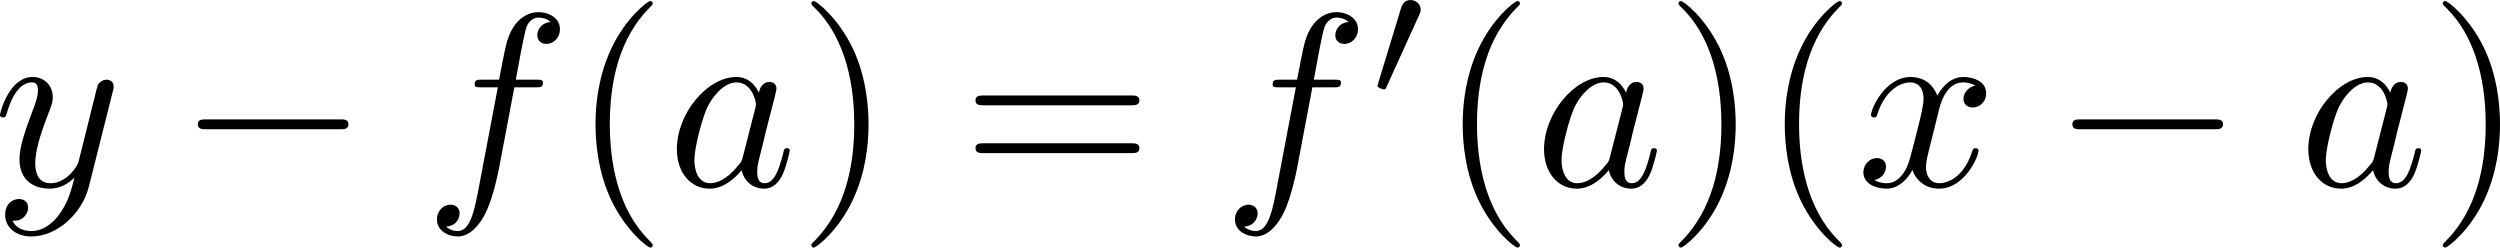
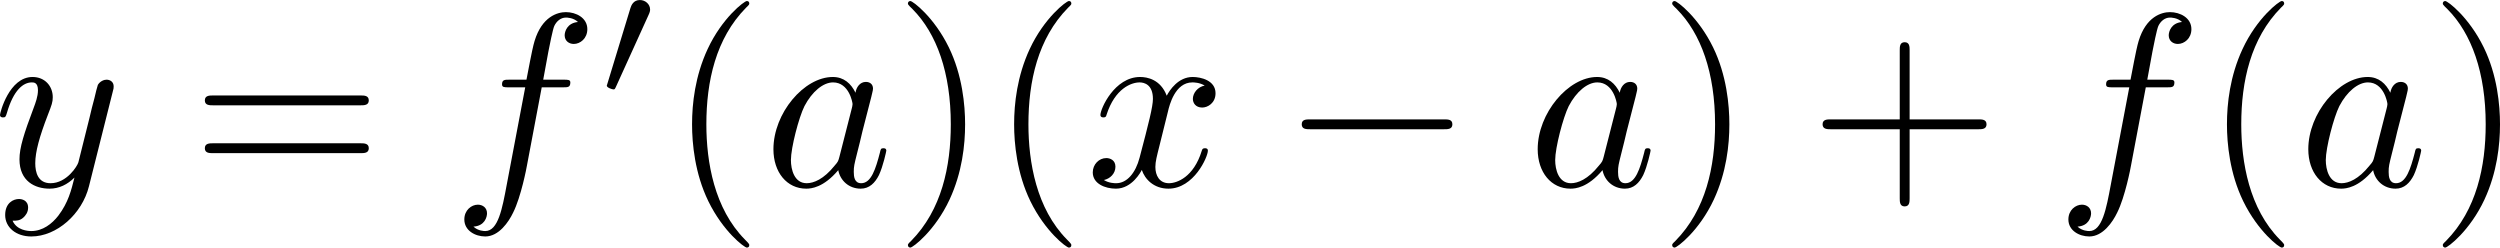
<svg xmlns="http://www.w3.org/2000/svg" xmlns:xlink="http://www.w3.org/1999/xlink" version="1.1" width="101.028pt" height="10.004pt" viewBox=".289 -7.514 101.028 10.004">
  <defs>
    <path id="g0-0" d="M6.565-2.291C6.735-2.291 6.914-2.291 6.914-2.491S6.735-2.69 6.565-2.69H1.176C1.006-2.69 .827-2.69 .827-2.491S1.006-2.291 1.176-2.291H6.565Z" />
    <path id="g1-48" d="M2.022-3.292C2.078-3.41 2.085-3.466 2.085-3.515C2.085-3.731 1.89-3.898 1.674-3.898C1.409-3.898 1.325-3.682 1.29-3.571L.37-.551C.363-.537 .335-.446 .335-.439C.335-.356 .551-.286 .607-.286C.656-.286 .663-.3 .711-.404L2.022-3.292Z" />
    <path id="g2-97" d="M3.716-3.766C3.537-4.134 3.248-4.403 2.8-4.403C1.634-4.403 .399-2.939 .399-1.484C.399-.548 .946 .11 1.724 .11C1.923 .11 2.421 .07 3.019-.638C3.098-.219 3.447 .11 3.925 .11C4.274 .11 4.503-.12 4.663-.438C4.832-.797 4.961-1.405 4.961-1.425C4.961-1.524 4.872-1.524 4.842-1.524C4.742-1.524 4.732-1.484 4.702-1.345C4.533-.697 4.354-.11 3.945-.11C3.676-.11 3.646-.369 3.646-.568C3.646-.787 3.666-.867 3.776-1.305C3.885-1.724 3.905-1.823 3.995-2.202L4.354-3.597C4.423-3.875 4.423-3.895 4.423-3.935C4.423-4.105 4.304-4.204 4.134-4.204C3.895-4.204 3.746-3.985 3.716-3.766ZM3.068-1.186C3.019-1.006 3.019-.986 2.869-.817C2.431-.269 2.022-.11 1.743-.11C1.245-.11 1.106-.658 1.106-1.046C1.106-1.544 1.425-2.77 1.654-3.228C1.963-3.816 2.411-4.184 2.809-4.184C3.457-4.184 3.597-3.367 3.597-3.308S3.577-3.188 3.567-3.138L3.068-1.186Z" />
    <path id="g2-102" d="M3.656-3.985H4.513C4.712-3.985 4.812-3.985 4.812-4.184C4.812-4.294 4.712-4.294 4.543-4.294H3.716L3.925-5.43C3.965-5.639 4.105-6.346 4.164-6.466C4.254-6.655 4.423-6.804 4.633-6.804C4.672-6.804 4.932-6.804 5.121-6.625C4.682-6.585 4.583-6.237 4.583-6.087C4.583-5.858 4.762-5.738 4.951-5.738C5.21-5.738 5.499-5.958 5.499-6.336C5.499-6.795 5.041-7.024 4.633-7.024C4.294-7.024 3.666-6.844 3.367-5.858C3.308-5.649 3.278-5.549 3.039-4.294H2.351C2.162-4.294 2.052-4.294 2.052-4.105C2.052-3.985 2.142-3.985 2.331-3.985H2.989L2.242-.05C2.062 .917 1.893 1.823 1.375 1.823C1.335 1.823 1.086 1.823 .897 1.644C1.355 1.614 1.445 1.255 1.445 1.106C1.445 .877 1.265 .757 1.076 .757C.817 .757 .528 .976 .528 1.355C.528 1.803 .966 2.042 1.375 2.042C1.923 2.042 2.321 1.455 2.501 1.076C2.819 .448 3.049-.757 3.059-.827L3.656-3.985Z" />
    <path id="g2-120" d="M3.328-3.009C3.387-3.268 3.616-4.184 4.314-4.184C4.364-4.184 4.603-4.184 4.812-4.055C4.533-4.005 4.334-3.756 4.334-3.517C4.334-3.357 4.443-3.168 4.712-3.168C4.932-3.168 5.25-3.347 5.25-3.746C5.25-4.264 4.663-4.403 4.324-4.403C3.746-4.403 3.397-3.875 3.278-3.646C3.029-4.304 2.491-4.403 2.202-4.403C1.166-4.403 .598-3.118 .598-2.869C.598-2.77 .697-2.77 .717-2.77C.797-2.77 .827-2.79 .847-2.879C1.186-3.935 1.843-4.184 2.182-4.184C2.371-4.184 2.72-4.095 2.72-3.517C2.72-3.208 2.55-2.54 2.182-1.146C2.022-.528 1.674-.11 1.235-.11C1.176-.11 .946-.11 .737-.239C.986-.289 1.205-.498 1.205-.777C1.205-1.046 .986-1.126 .837-1.126C.538-1.126 .289-.867 .289-.548C.289-.09 .787 .11 1.225 .11C1.883 .11 2.242-.588 2.271-.648C2.391-.279 2.75 .11 3.347 .11C4.374 .11 4.941-1.176 4.941-1.425C4.941-1.524 4.852-1.524 4.822-1.524C4.732-1.524 4.712-1.484 4.692-1.415C4.364-.349 3.686-.11 3.367-.11C2.979-.11 2.819-.428 2.819-.767C2.819-.986 2.879-1.205 2.989-1.644L3.328-3.009Z" />
    <path id="g2-121" d="M4.842-3.796C4.882-3.935 4.882-3.955 4.882-4.025C4.882-4.204 4.742-4.294 4.593-4.294C4.493-4.294 4.334-4.234 4.244-4.085C4.224-4.035 4.144-3.726 4.105-3.547C4.035-3.288 3.965-3.019 3.905-2.75L3.457-.956C3.417-.807 2.989-.11 2.331-.11C1.823-.11 1.714-.548 1.714-.917C1.714-1.375 1.883-1.993 2.222-2.869C2.381-3.278 2.421-3.387 2.421-3.587C2.421-4.035 2.102-4.403 1.604-4.403C.658-4.403 .289-2.959 .289-2.869C.289-2.77 .389-2.77 .408-2.77C.508-2.77 .518-2.79 .568-2.949C.837-3.885 1.235-4.184 1.574-4.184C1.654-4.184 1.823-4.184 1.823-3.866C1.823-3.616 1.724-3.357 1.654-3.168C1.255-2.112 1.076-1.544 1.076-1.076C1.076-.189 1.704 .11 2.291 .11C2.68 .11 3.019-.06 3.298-.339C3.168 .179 3.049 .667 2.65 1.196C2.391 1.534 2.012 1.823 1.554 1.823C1.415 1.823 .966 1.793 .797 1.405C.956 1.405 1.086 1.405 1.225 1.285C1.325 1.196 1.425 1.066 1.425 .877C1.425 .568 1.156 .528 1.056 .528C.827 .528 .498 .687 .498 1.176C.498 1.674 .936 2.042 1.554 2.042C2.58 2.042 3.606 1.136 3.885 .01L4.842-3.796Z" />
    <path id="g3-40" d="M3.298 2.391C3.298 2.361 3.298 2.341 3.128 2.172C1.883 .917 1.564-.966 1.564-2.491C1.564-4.224 1.943-5.958 3.168-7.203C3.298-7.323 3.298-7.342 3.298-7.372C3.298-7.442 3.258-7.472 3.198-7.472C3.098-7.472 2.202-6.795 1.614-5.529C1.106-4.433 .986-3.328 .986-2.491C.986-1.714 1.096-.508 1.644 .618C2.242 1.843 3.098 2.491 3.198 2.491C3.258 2.491 3.298 2.461 3.298 2.391Z" />
    <path id="g3-41" d="M2.879-2.491C2.879-3.268 2.77-4.473 2.222-5.599C1.624-6.824 .767-7.472 .667-7.472C.608-7.472 .568-7.432 .568-7.372C.568-7.342 .568-7.323 .757-7.143C1.733-6.157 2.301-4.573 2.301-2.491C2.301-.787 1.933 .966 .697 2.222C.568 2.341 .568 2.361 .568 2.391C.568 2.451 .608 2.491 .667 2.491C.767 2.491 1.664 1.813 2.252 .548C2.76-.548 2.879-1.654 2.879-2.491Z" />
+     <path id="g3-43" d="M4.075-2.291H6.854C6.994-2.291 7.183-2.291 7.183-2.491S6.994-2.69 6.854-2.69H4.075V-5.479C4.075-5.619 4.075-5.808 3.875-5.808S3.676-5.619 3.676-5.479V-2.69H.887C.747-2.69 .558-2.69 .558-2.491S.747-2.291 .887-2.291H3.676V.498C3.676 .638 3.676 .827 3.875 .827S4.075 .638 4.075 .498V-2.291Z" />
    <path id="g3-61" d="M6.844-3.258C6.994-3.258 7.183-3.258 7.183-3.457S6.994-3.656 6.854-3.656H.887C.747-3.656 .558-3.656 .558-3.457S.747-3.258 .897-3.258H6.844ZM6.854-1.325C6.994-1.325 7.183-1.325 7.183-1.524S6.994-1.724 6.844-1.724H.897C.747-1.724 .558-1.724 .558-1.524S.747-1.325 .887-1.325H6.854Z" />
  </defs>
  <g id="page1">
    <use x="0" y="0" xlink:href="#g2-121" />
-     <use x="7.456" y="0" xlink:href="#g0-0" />
-     <use x="17.418" y="0" xlink:href="#g2-102" />
-     <use x="23.368" y="0" xlink:href="#g3-40" />
-     <use x="27.243" y="0" xlink:href="#g2-97" />
-     <use x="32.509" y="0" xlink:href="#g3-41" />
-     <use x="39.151" y="0" xlink:href="#g3-61" />
-     <use x="49.667" y="0" xlink:href="#g2-102" />
-     <use x="55.617" y="-3.615" xlink:href="#g1-48" />
-     <use x="58.412" y="0" xlink:href="#g3-40" />
-     <use x="62.286" y="0" xlink:href="#g2-97" />
-     <use x="67.552" y="0" xlink:href="#g3-41" />
-     <use x="71.427" y="0" xlink:href="#g3-40" />
-     <use x="75.301" y="0" xlink:href="#g2-120" />
-     <use x="83.209" y="0" xlink:href="#g0-0" />
+     <use x="8.009" y="0" xlink:href="#g3-61" />
+     <use x="18.525" y="0" xlink:href="#g2-102" />
+     <use x="24.475" y="-3.615" xlink:href="#g1-48" />
+     <use x="27.27" y="0" xlink:href="#g3-40" />
+     <use x="31.145" y="0" xlink:href="#g2-97" />
+     <use x="36.411" y="0" xlink:href="#g3-41" />
+     <use x="40.285" y="0" xlink:href="#g3-40" />
+     <use x="44.16" y="0" xlink:href="#g2-120" />
+     <use x="52.067" y="0" xlink:href="#g0-0" />
+     <use x="62.03" y="0" xlink:href="#g2-97" />
+     <use x="67.296" y="0" xlink:href="#g3-41" />
+     <use x="73.384" y="0" xlink:href="#g3-43" />
+     <use x="83.347" y="0" xlink:href="#g2-102" />
+     <use x="89.297" y="0" xlink:href="#g3-40" />
    <use x="93.171" y="0" xlink:href="#g2-97" />
    <use x="98.438" y="0" xlink:href="#g3-41" />
  </g>
</svg>
